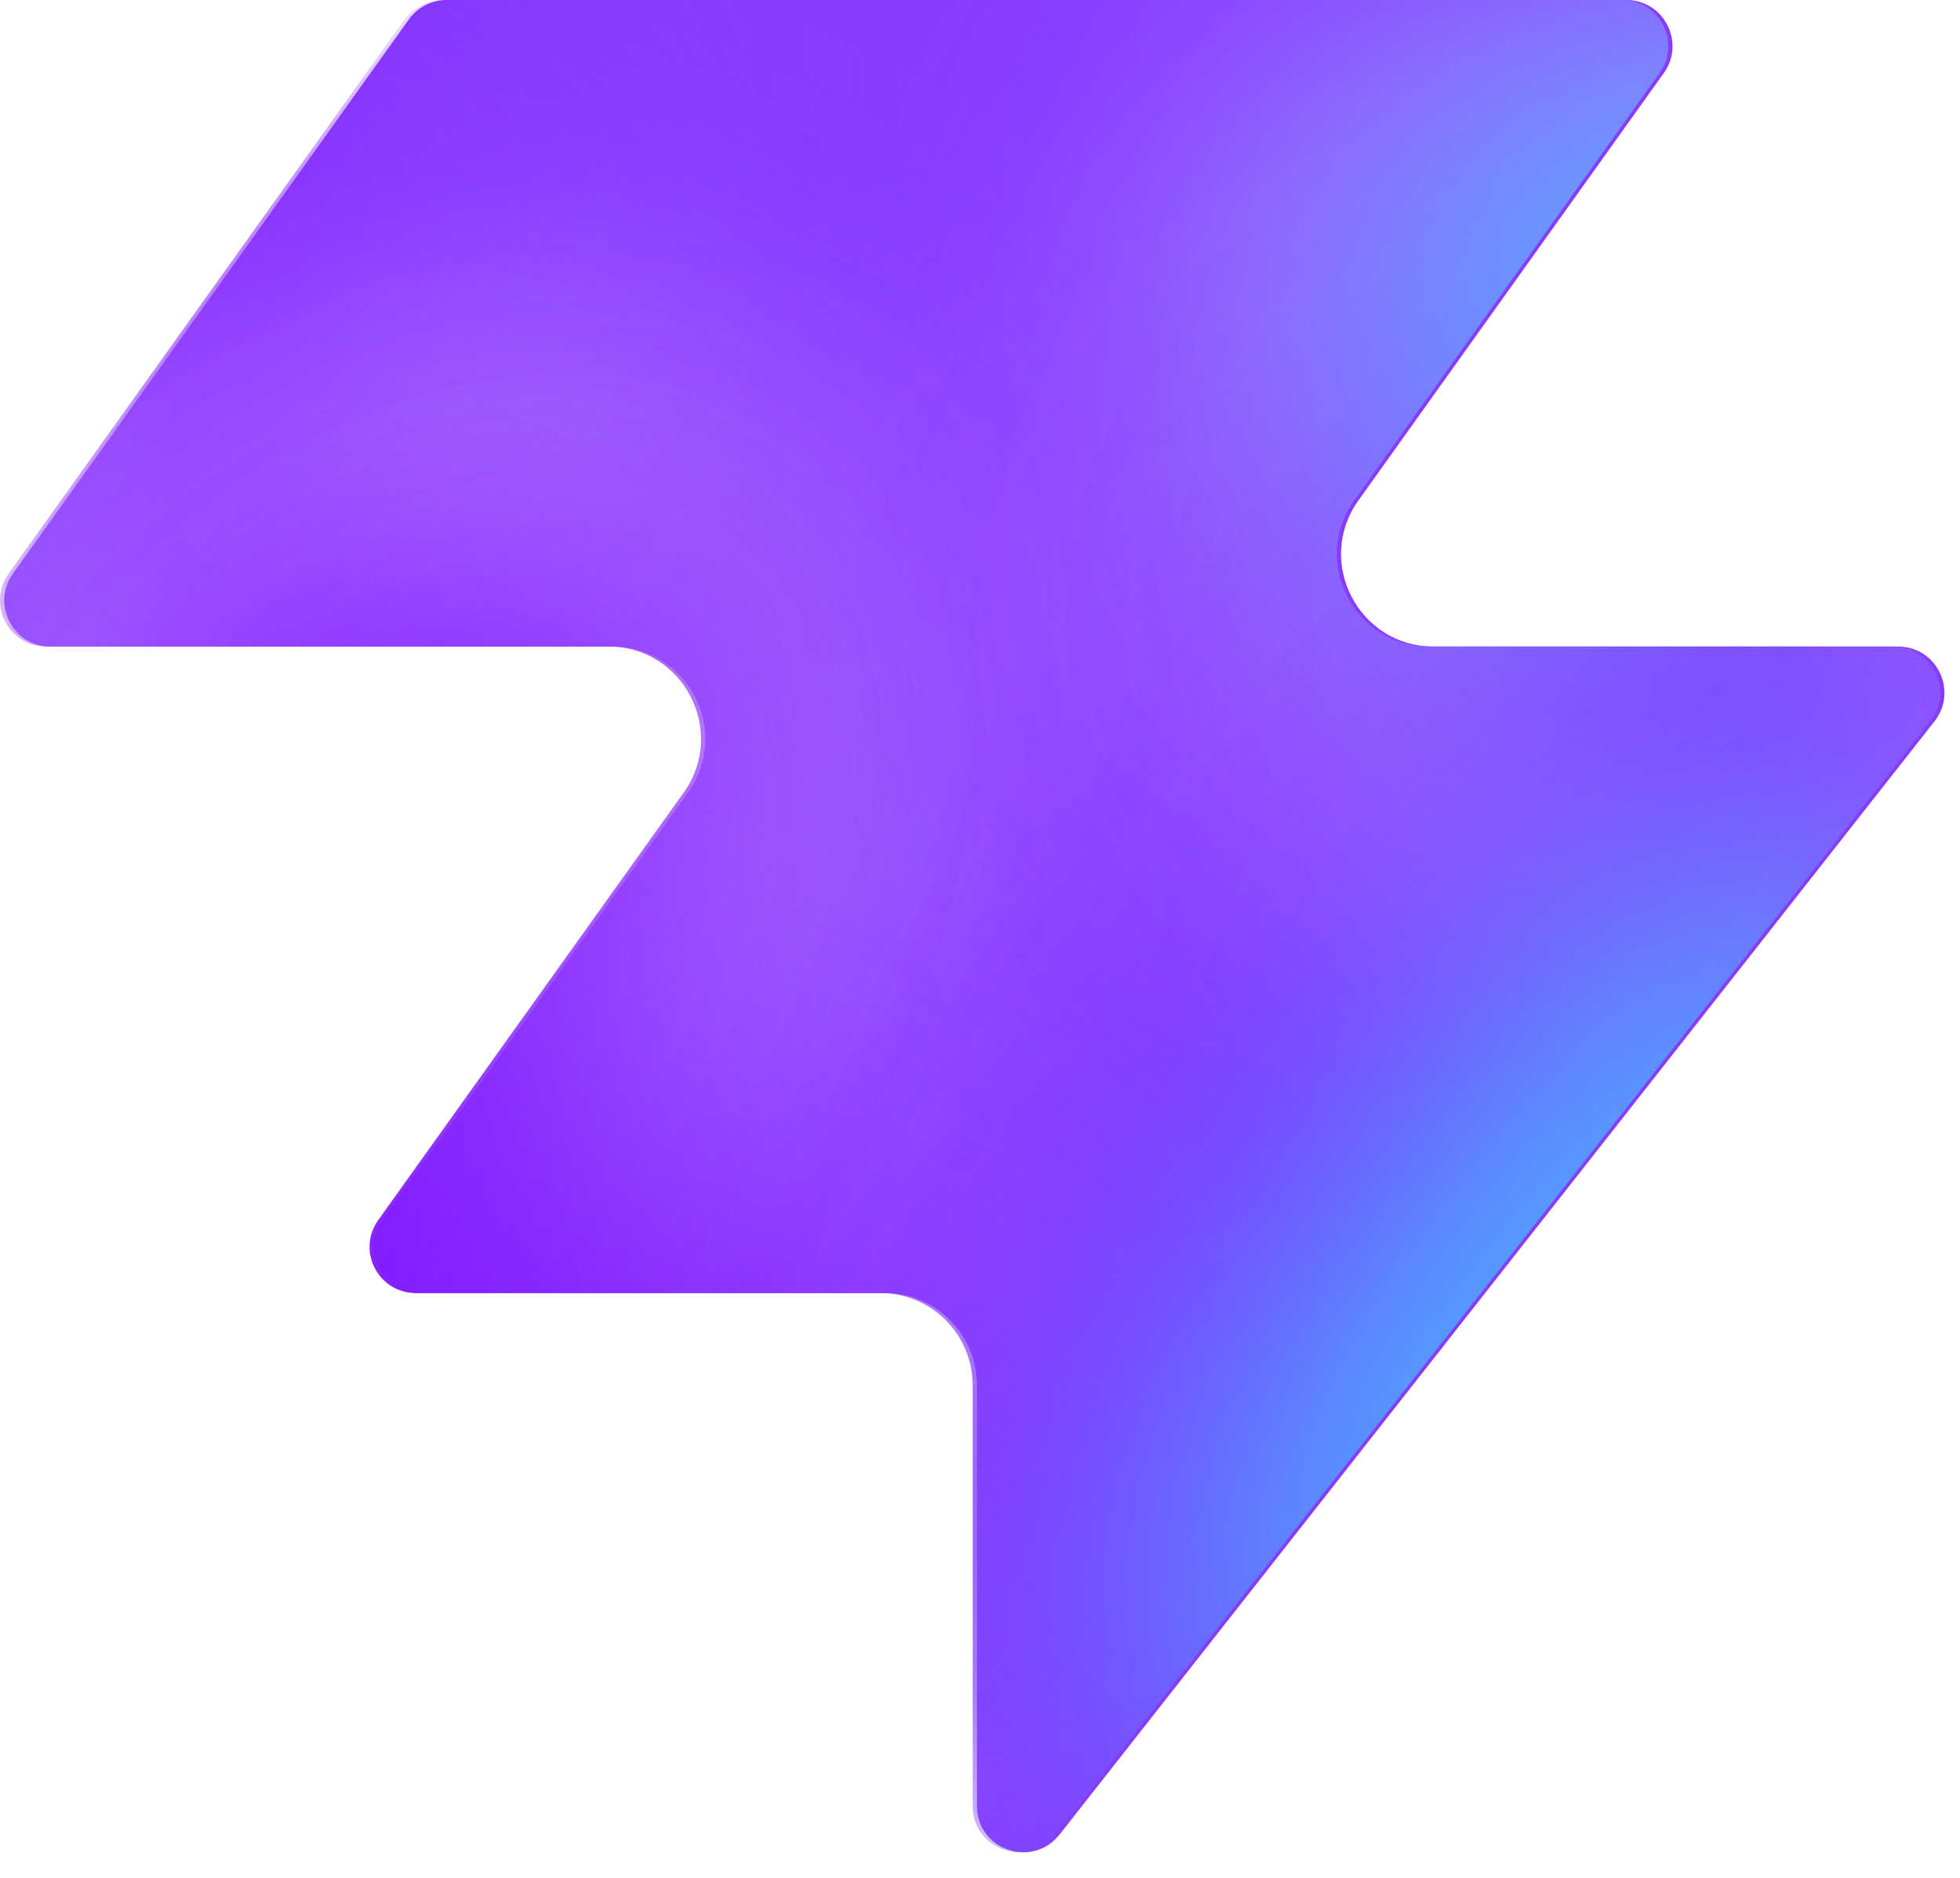
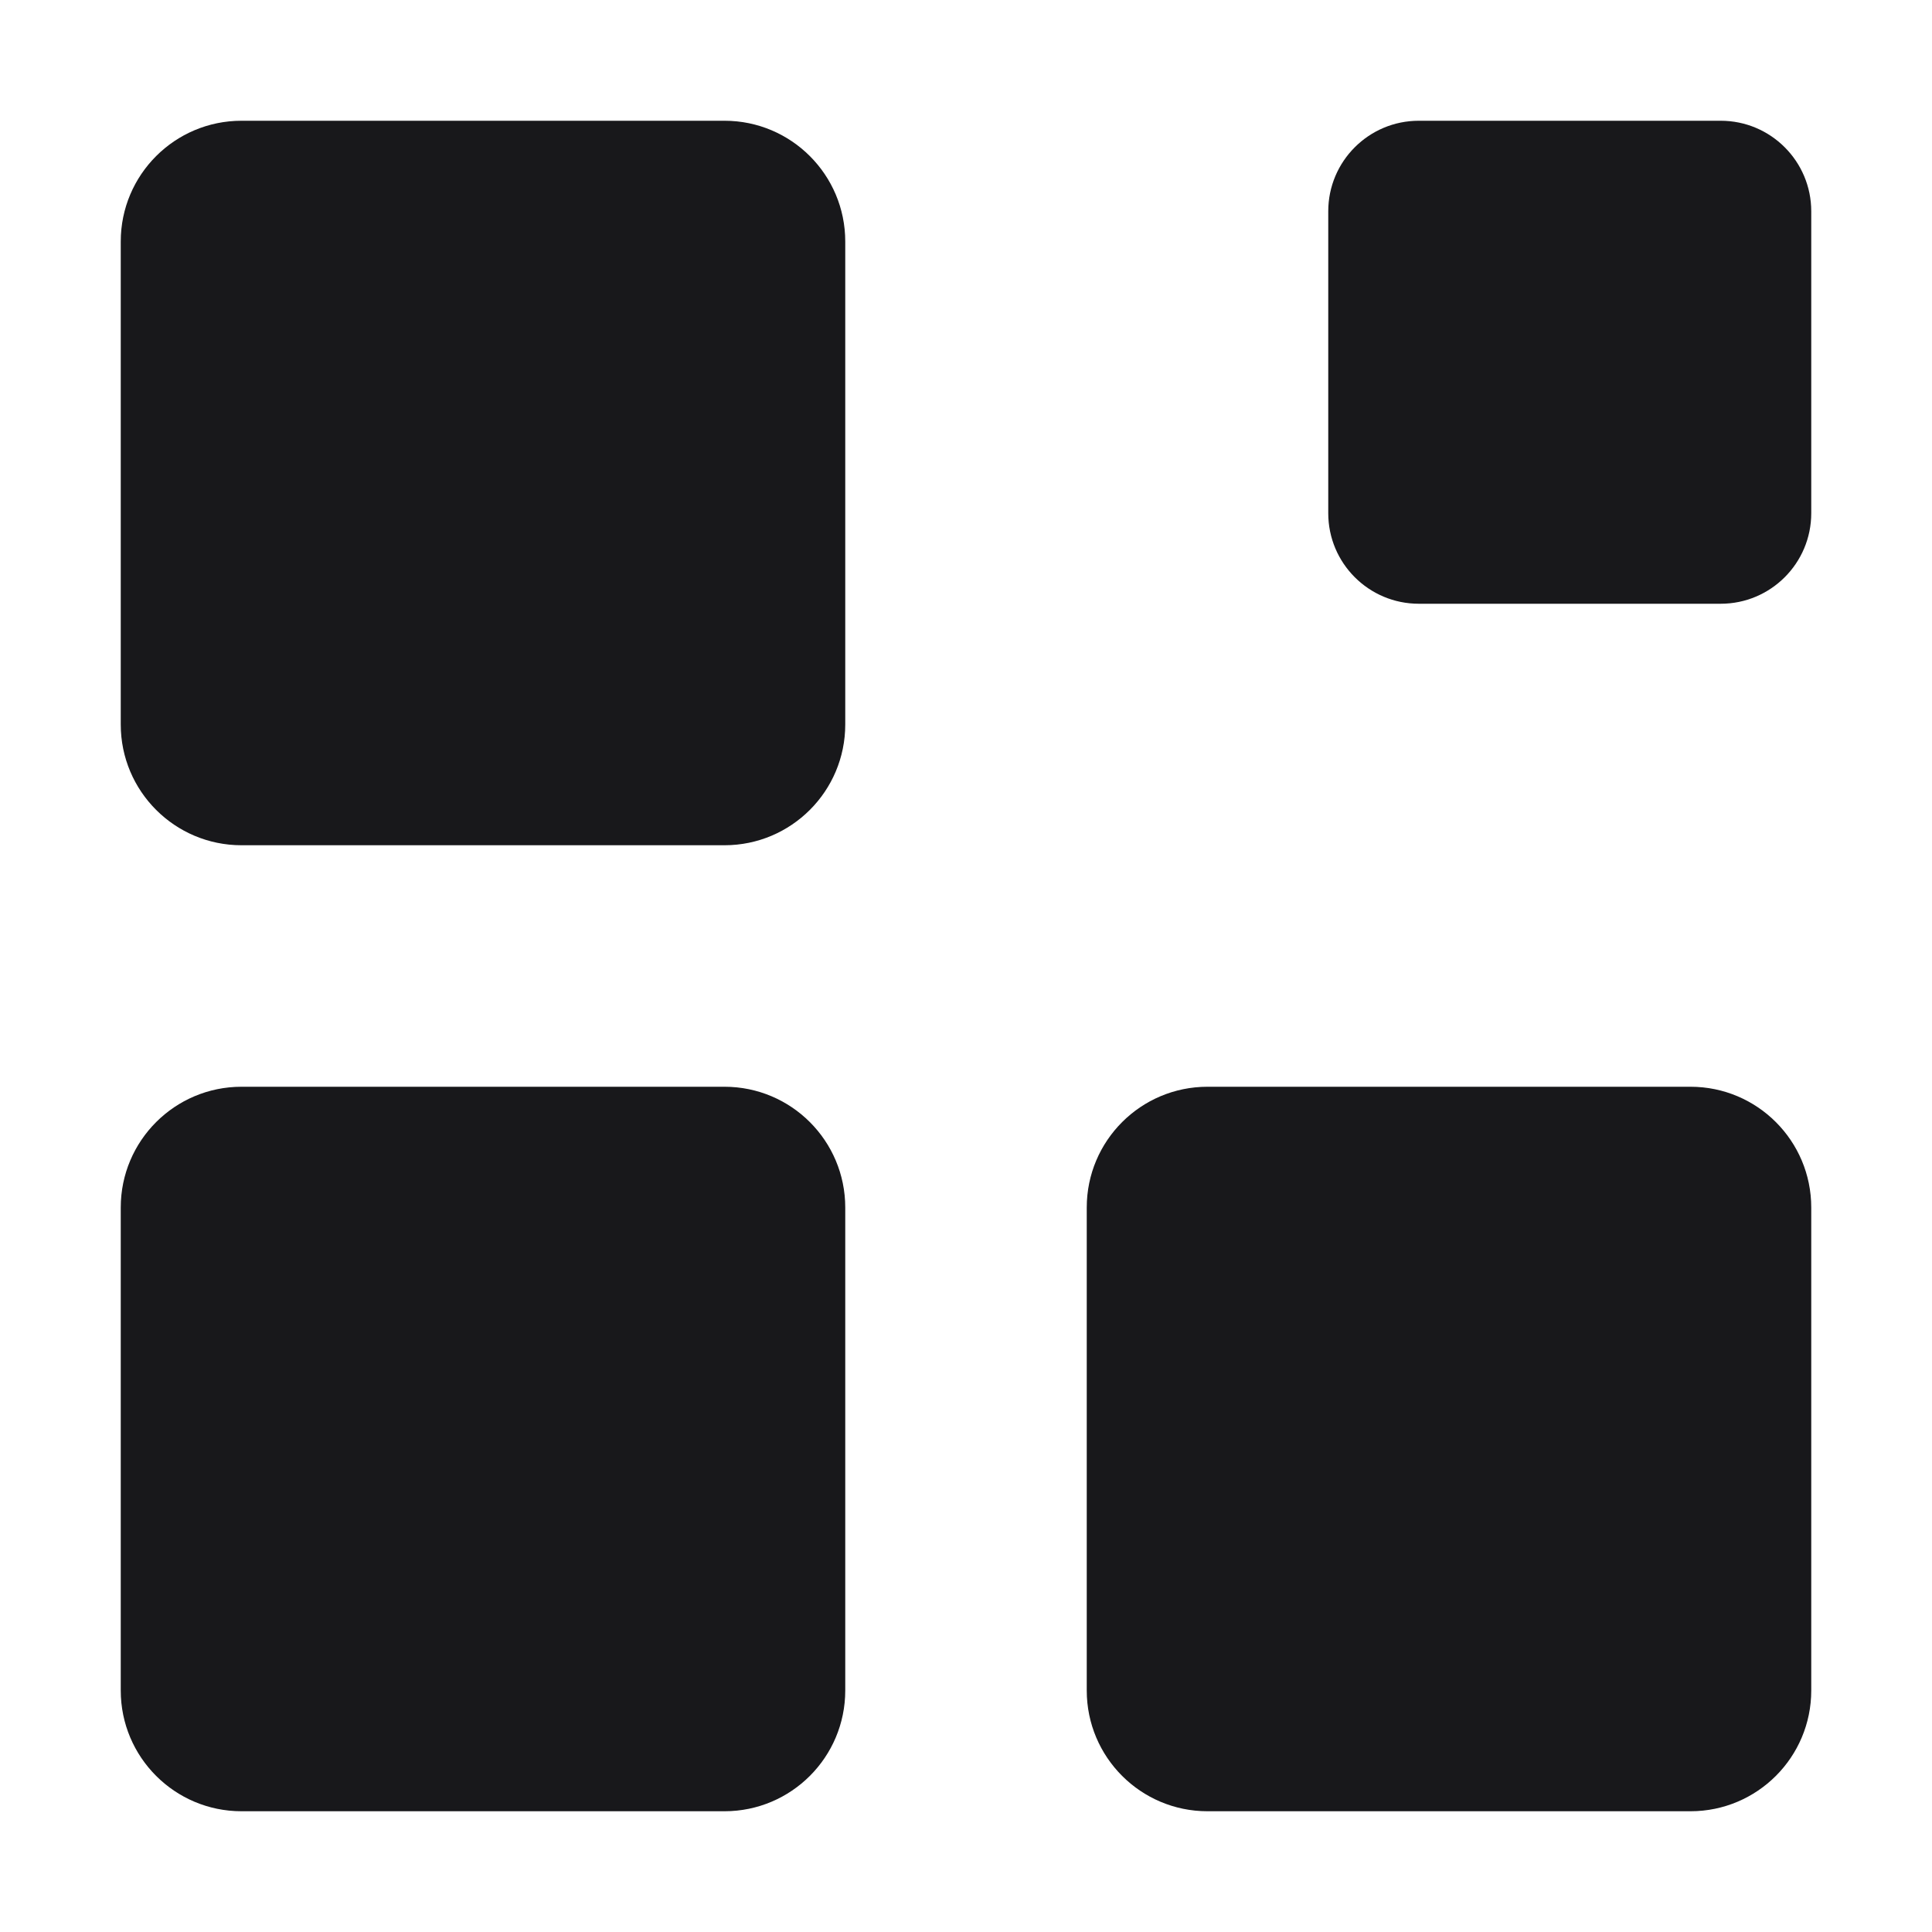
- <svg xmlns="http://www.w3.org/2000/svg" width="48" height="46" fill="none" viewBox="0 0 48 46">
-   <path fill="#863bff" d="M25.946 44.938c-.664.845-2.021.375-2.021-.698V33.937a2.26 2.26 0 0 0-2.262-2.262H10.287c-.92 0-1.456-1.04-.92-1.788l7.48-10.471c1.07-1.497 0-3.578-1.842-3.578H1.237c-.92 0-1.456-1.04-.92-1.788L10.013.474c.214-.297.556-.474.92-.474h28.894c.92 0 1.456 1.04.92 1.788l-7.48 10.471c-1.07 1.498 0 3.579 1.842 3.579h11.377c.943 0 1.473 1.088.89 1.83L25.947 44.94z" style="fill:#863bff;fill:color(display-p3 .525 .23 1);fill-opacity:1" />
-   <mask id="a" width="48" height="46" x="0" y="0" maskUnits="userSpaceOnUse" style="mask-type:alpha">
-     <path fill="#000" d="M25.842 44.938c-.664.844-2.021.375-2.021-.698V33.937a2.26 2.26 0 0 0-2.262-2.262H10.183c-.92 0-1.456-1.04-.92-1.788l7.48-10.471c1.07-1.498 0-3.579-1.842-3.579H1.133c-.92 0-1.456-1.04-.92-1.787L9.91.473c.214-.297.556-.474.92-.474h28.894c.92 0 1.456 1.04.92 1.788l-7.48 10.471c-1.07 1.498 0 3.578 1.842 3.578h11.377c.943 0 1.473 1.088.89 1.832L25.843 44.94z" style="fill:#000;fill-opacity:1" />
-   </mask>
-   <g mask="url(#a)">
-     <g filter="url(#b)">
-       <ellipse cx="5.508" cy="14.704" fill="#ede6ff" rx="5.508" ry="14.704" style="fill:#ede6ff;fill:color(display-p3 .927 .903 1);fill-opacity:1" transform="matrix(.00324 1 1 -.00324 -4.47 31.516)" />
-     </g>
-     <g filter="url(#c)">
-       <ellipse cx="10.399" cy="29.851" fill="#ede6ff" rx="10.399" ry="29.851" style="fill:#ede6ff;fill:color(display-p3 .927 .903 1);fill-opacity:1" transform="matrix(.00324 1 1 -.00324 -39.328 7.883)" />
-     </g>
-     <g filter="url(#d)">
-       <ellipse cx="5.508" cy="30.487" fill="#7e14ff" rx="5.508" ry="30.487" style="fill:#7e14ff;fill:color(display-p3 .492 .077 1);fill-opacity:1" transform="rotate(89.814 -25.913 -14.639)scale(1 -1)" />
-     </g>
-     <g filter="url(#e)">
-       <ellipse cx="5.508" cy="30.599" fill="#7e14ff" rx="5.508" ry="30.599" style="fill:#7e14ff;fill:color(display-p3 .492 .077 1);fill-opacity:1" transform="rotate(89.814 -32.644 -3.334)scale(1 -1)" />
-     </g>
-     <g filter="url(#f)">
-       <ellipse cx="5.508" cy="30.599" fill="#7e14ff" rx="5.508" ry="30.599" style="fill:#7e14ff;fill:color(display-p3 .492 .077 1);fill-opacity:1" transform="matrix(.00324 1 1 -.00324 -34.34 30.47)" />
-     </g>
-     <g filter="url(#g)">
-       <ellipse cx="14.072" cy="22.078" fill="#ede6ff" rx="14.072" ry="22.078" style="fill:#ede6ff;fill:color(display-p3 .927 .903 1);fill-opacity:1" transform="rotate(93.35 24.506 48.493)scale(-1 1)" />
-     </g>
-     <g filter="url(#h)">
-       <ellipse cx="3.47" cy="21.501" fill="#7e14ff" rx="3.47" ry="21.501" style="fill:#7e14ff;fill:color(display-p3 .492 .077 1);fill-opacity:1" transform="rotate(89.009 28.708 47.59)scale(-1 1)" />
-     </g>
-     <g filter="url(#i)">
-       <ellipse cx="3.47" cy="21.501" fill="#7e14ff" rx="3.47" ry="21.501" style="fill:#7e14ff;fill:color(display-p3 .492 .077 1);fill-opacity:1" transform="rotate(89.009 28.708 47.59)scale(-1 1)" />
-     </g>
-     <g filter="url(#j)">
-       <ellipse cx=".387" cy="8.972" fill="#7e14ff" rx="4.407" ry="29.108" style="fill:#7e14ff;fill:color(display-p3 .492 .077 1);fill-opacity:1" transform="rotate(39.51 .387 8.972)" />
-     </g>
-     <g filter="url(#k)">
-       <ellipse cx="47.523" cy="-6.092" fill="#7e14ff" rx="4.407" ry="29.108" style="fill:#7e14ff;fill:color(display-p3 .492 .077 1);fill-opacity:1" transform="rotate(37.892 47.523 -6.092)" />
-     </g>
-     <g filter="url(#l)">
-       <ellipse cx="41.412" cy="6.333" fill="#47bfff" rx="5.971" ry="9.665" style="fill:#47bfff;fill:color(display-p3 .28 .748 1);fill-opacity:1" transform="rotate(37.892 41.412 6.333)" />
-     </g>
-     <g filter="url(#m)">
-       <ellipse cx="-1.879" cy="38.332" fill="#7e14ff" rx="4.407" ry="29.108" style="fill:#7e14ff;fill:color(display-p3 .492 .077 1);fill-opacity:1" transform="rotate(37.892 -1.88 38.332)" />
-     </g>
-     <g filter="url(#n)">
-       <ellipse cx="-1.879" cy="38.332" fill="#7e14ff" rx="4.407" ry="29.108" style="fill:#7e14ff;fill:color(display-p3 .492 .077 1);fill-opacity:1" transform="rotate(37.892 -1.88 38.332)" />
-     </g>
-     <g filter="url(#o)">
-       <ellipse cx="35.651" cy="29.907" fill="#7e14ff" rx="4.407" ry="29.108" style="fill:#7e14ff;fill:color(display-p3 .492 .077 1);fill-opacity:1" transform="rotate(37.892 35.651 29.907)" />
-     </g>
-     <g filter="url(#p)">
-       <ellipse cx="38.418" cy="32.4" fill="#47bfff" rx="5.971" ry="15.297" style="fill:#47bfff;fill:color(display-p3 .28 .748 1);fill-opacity:1" transform="rotate(37.892 38.418 32.4)" />
-     </g>
-   </g>
-   <defs>
-     <filter id="b" width="60.045" height="41.654" x="-19.77" y="16.149" color-interpolation-filters="sRGB" filterUnits="userSpaceOnUse">
-       <feFlood flood-opacity="0" result="BackgroundImageFix" />
-       <feBlend in="SourceGraphic" in2="BackgroundImageFix" result="shape" />
-       <feGaussianBlur result="effect1_foregroundBlur_2002_17158" stdDeviation="7.659" />
-     </filter>
-     <filter id="c" width="90.34" height="51.437" x="-54.613" y="-7.533" color-interpolation-filters="sRGB" filterUnits="userSpaceOnUse">
-       <feFlood flood-opacity="0" result="BackgroundImageFix" />
-       <feBlend in="SourceGraphic" in2="BackgroundImageFix" result="shape" />
-       <feGaussianBlur result="effect1_foregroundBlur_2002_17158" stdDeviation="7.659" />
-     </filter>
-     <filter id="d" width="79.355" height="29.4" x="-49.64" y="2.03" color-interpolation-filters="sRGB" filterUnits="userSpaceOnUse">
-       <feFlood flood-opacity="0" result="BackgroundImageFix" />
-       <feBlend in="SourceGraphic" in2="BackgroundImageFix" result="shape" />
-       <feGaussianBlur result="effect1_foregroundBlur_2002_17158" stdDeviation="4.596" />
-     </filter>
-     <filter id="e" width="79.579" height="29.4" x="-45.045" y="20.029" color-interpolation-filters="sRGB" filterUnits="userSpaceOnUse">
-       <feFlood flood-opacity="0" result="BackgroundImageFix" />
-       <feBlend in="SourceGraphic" in2="BackgroundImageFix" result="shape" />
-       <feGaussianBlur result="effect1_foregroundBlur_2002_17158" stdDeviation="4.596" />
-     </filter>
-     <filter id="f" width="79.579" height="29.4" x="-43.513" y="21.178" color-interpolation-filters="sRGB" filterUnits="userSpaceOnUse">
-       <feFlood flood-opacity="0" result="BackgroundImageFix" />
-       <feBlend in="SourceGraphic" in2="BackgroundImageFix" result="shape" />
-       <feGaussianBlur result="effect1_foregroundBlur_2002_17158" stdDeviation="4.596" />
-     </filter>
-     <filter id="g" width="74.749" height="58.852" x="15.756" y="-17.901" color-interpolation-filters="sRGB" filterUnits="userSpaceOnUse">
-       <feFlood flood-opacity="0" result="BackgroundImageFix" />
-       <feBlend in="SourceGraphic" in2="BackgroundImageFix" result="shape" />
-       <feGaussianBlur result="effect1_foregroundBlur_2002_17158" stdDeviation="7.659" />
-     </filter>
-     <filter id="h" width="61.377" height="25.362" x="23.548" y="2.284" color-interpolation-filters="sRGB" filterUnits="userSpaceOnUse">
-       <feFlood flood-opacity="0" result="BackgroundImageFix" />
-       <feBlend in="SourceGraphic" in2="BackgroundImageFix" result="shape" />
-       <feGaussianBlur result="effect1_foregroundBlur_2002_17158" stdDeviation="4.596" />
-     </filter>
-     <filter id="i" width="61.377" height="25.362" x="23.548" y="2.284" color-interpolation-filters="sRGB" filterUnits="userSpaceOnUse">
-       <feFlood flood-opacity="0" result="BackgroundImageFix" />
-       <feBlend in="SourceGraphic" in2="BackgroundImageFix" result="shape" />
-       <feGaussianBlur result="effect1_foregroundBlur_2002_17158" stdDeviation="4.596" />
-     </filter>
-     <filter id="j" width="56.045" height="63.649" x="-27.636" y="-22.853" color-interpolation-filters="sRGB" filterUnits="userSpaceOnUse">
-       <feFlood flood-opacity="0" result="BackgroundImageFix" />
-       <feBlend in="SourceGraphic" in2="BackgroundImageFix" result="shape" />
-       <feGaussianBlur result="effect1_foregroundBlur_2002_17158" stdDeviation="4.596" />
-     </filter>
-     <filter id="k" width="54.814" height="64.646" x="20.116" y="-38.415" color-interpolation-filters="sRGB" filterUnits="userSpaceOnUse">
-       <feFlood flood-opacity="0" result="BackgroundImageFix" />
-       <feBlend in="SourceGraphic" in2="BackgroundImageFix" result="shape" />
-       <feGaussianBlur result="effect1_foregroundBlur_2002_17158" stdDeviation="4.596" />
-     </filter>
-     <filter id="l" width="33.541" height="35.313" x="24.641" y="-11.323" color-interpolation-filters="sRGB" filterUnits="userSpaceOnUse">
-       <feFlood flood-opacity="0" result="BackgroundImageFix" />
-       <feBlend in="SourceGraphic" in2="BackgroundImageFix" result="shape" />
-       <feGaussianBlur result="effect1_foregroundBlur_2002_17158" stdDeviation="4.596" />
-     </filter>
-     <filter id="m" width="54.814" height="64.646" x="-29.286" y="6.009" color-interpolation-filters="sRGB" filterUnits="userSpaceOnUse">
-       <feFlood flood-opacity="0" result="BackgroundImageFix" />
-       <feBlend in="SourceGraphic" in2="BackgroundImageFix" result="shape" />
-       <feGaussianBlur result="effect1_foregroundBlur_2002_17158" stdDeviation="4.596" />
-     </filter>
-     <filter id="n" width="54.814" height="64.646" x="-29.286" y="6.009" color-interpolation-filters="sRGB" filterUnits="userSpaceOnUse">
-       <feFlood flood-opacity="0" result="BackgroundImageFix" />
-       <feBlend in="SourceGraphic" in2="BackgroundImageFix" result="shape" />
-       <feGaussianBlur result="effect1_foregroundBlur_2002_17158" stdDeviation="4.596" />
-     </filter>
-     <filter id="o" width="54.814" height="64.646" x="8.244" y="-2.416" color-interpolation-filters="sRGB" filterUnits="userSpaceOnUse">
-       <feFlood flood-opacity="0" result="BackgroundImageFix" />
-       <feBlend in="SourceGraphic" in2="BackgroundImageFix" result="shape" />
-       <feGaussianBlur result="effect1_foregroundBlur_2002_17158" stdDeviation="4.596" />
-     </filter>
-     <filter id="p" width="39.409" height="43.623" x="18.713" y="10.588" color-interpolation-filters="sRGB" filterUnits="userSpaceOnUse">
-       <feFlood flood-opacity="0" result="BackgroundImageFix" />
-       <feBlend in="SourceGraphic" in2="BackgroundImageFix" result="shape" />
-       <feGaussianBlur result="effect1_foregroundBlur_2002_17158" stdDeviation="4.596" />
-     </filter>
-   </defs>
+ <svg xmlns="http://www.w3.org/2000/svg" viewBox="0 0 16 16" fill="none">
+   <style>
+     .s{fill:#18181B}
+     @media (prefers-color-scheme: dark){.s{fill:#FAFAFA}}
+   </style>
+   <rect class="s" x="1" y="1" width="6" height="6" rx="1" />
+   <rect class="s" x="1" y="9" width="6" height="6" rx="1" />
+   <rect class="s" x="9" y="9" width="6" height="6" rx="1" />
+   <rect class="s" x="11" y="1" width="4" height="4" rx="0.75" />
</svg>
